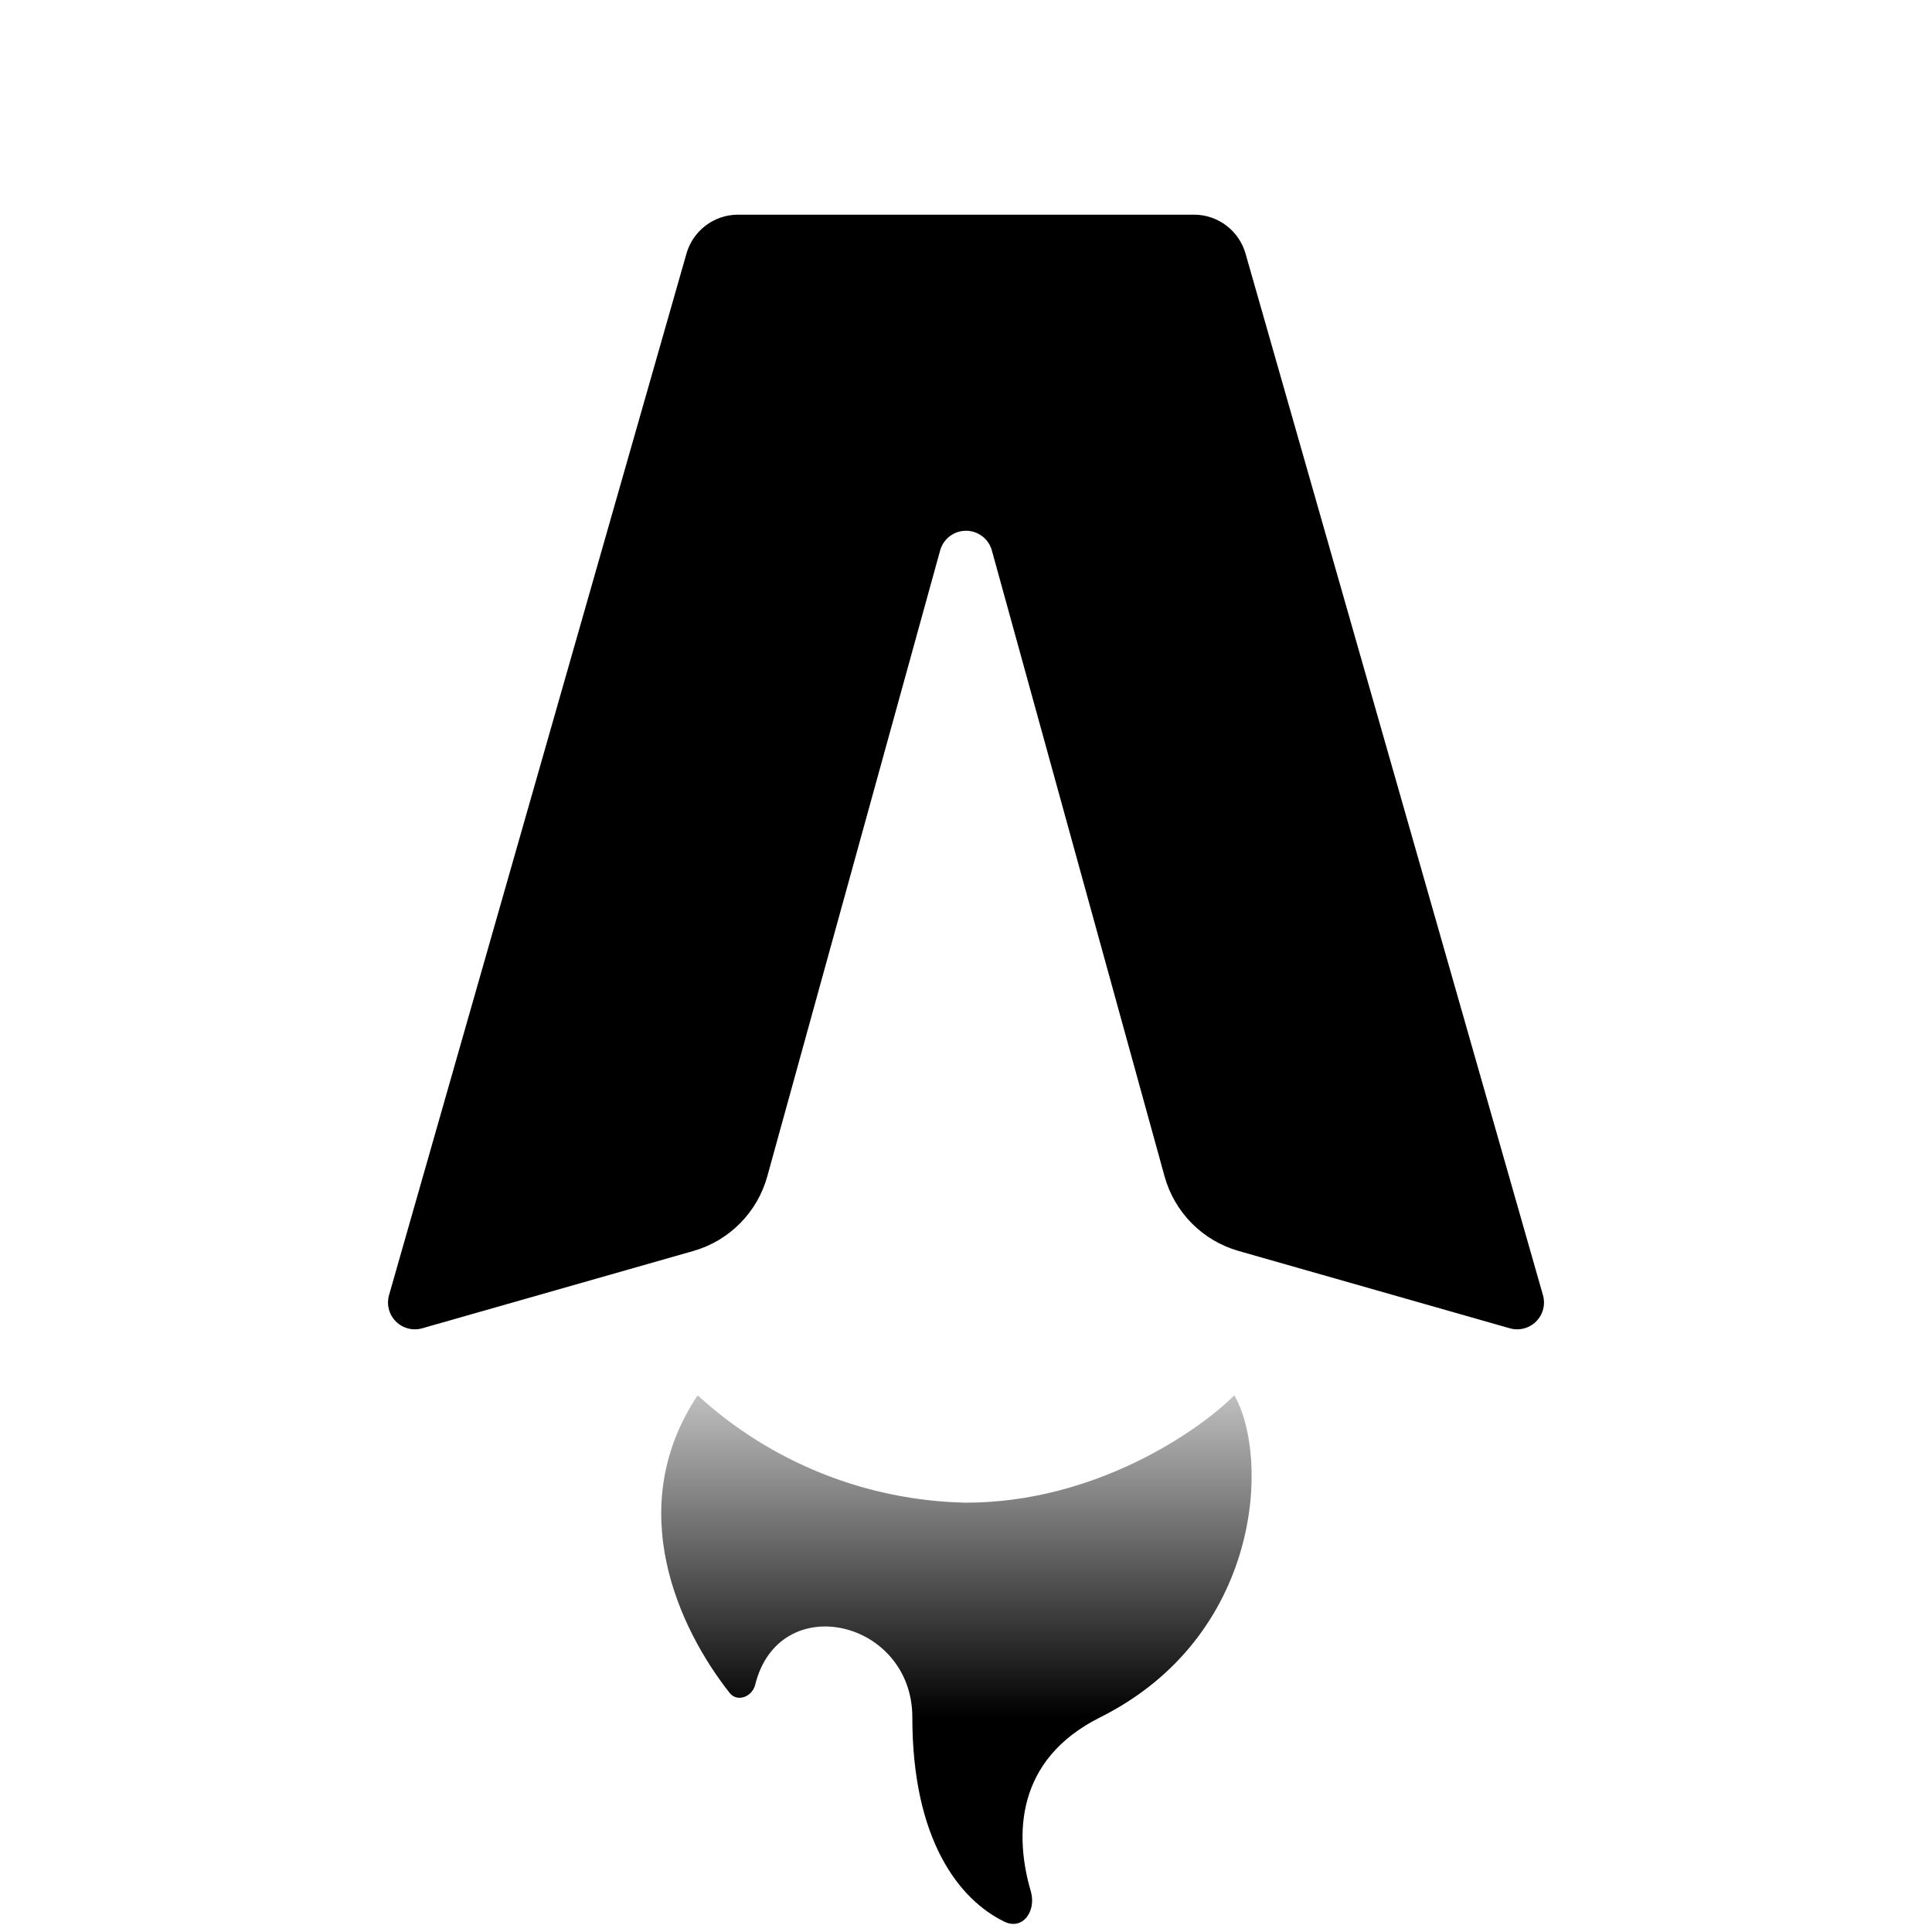
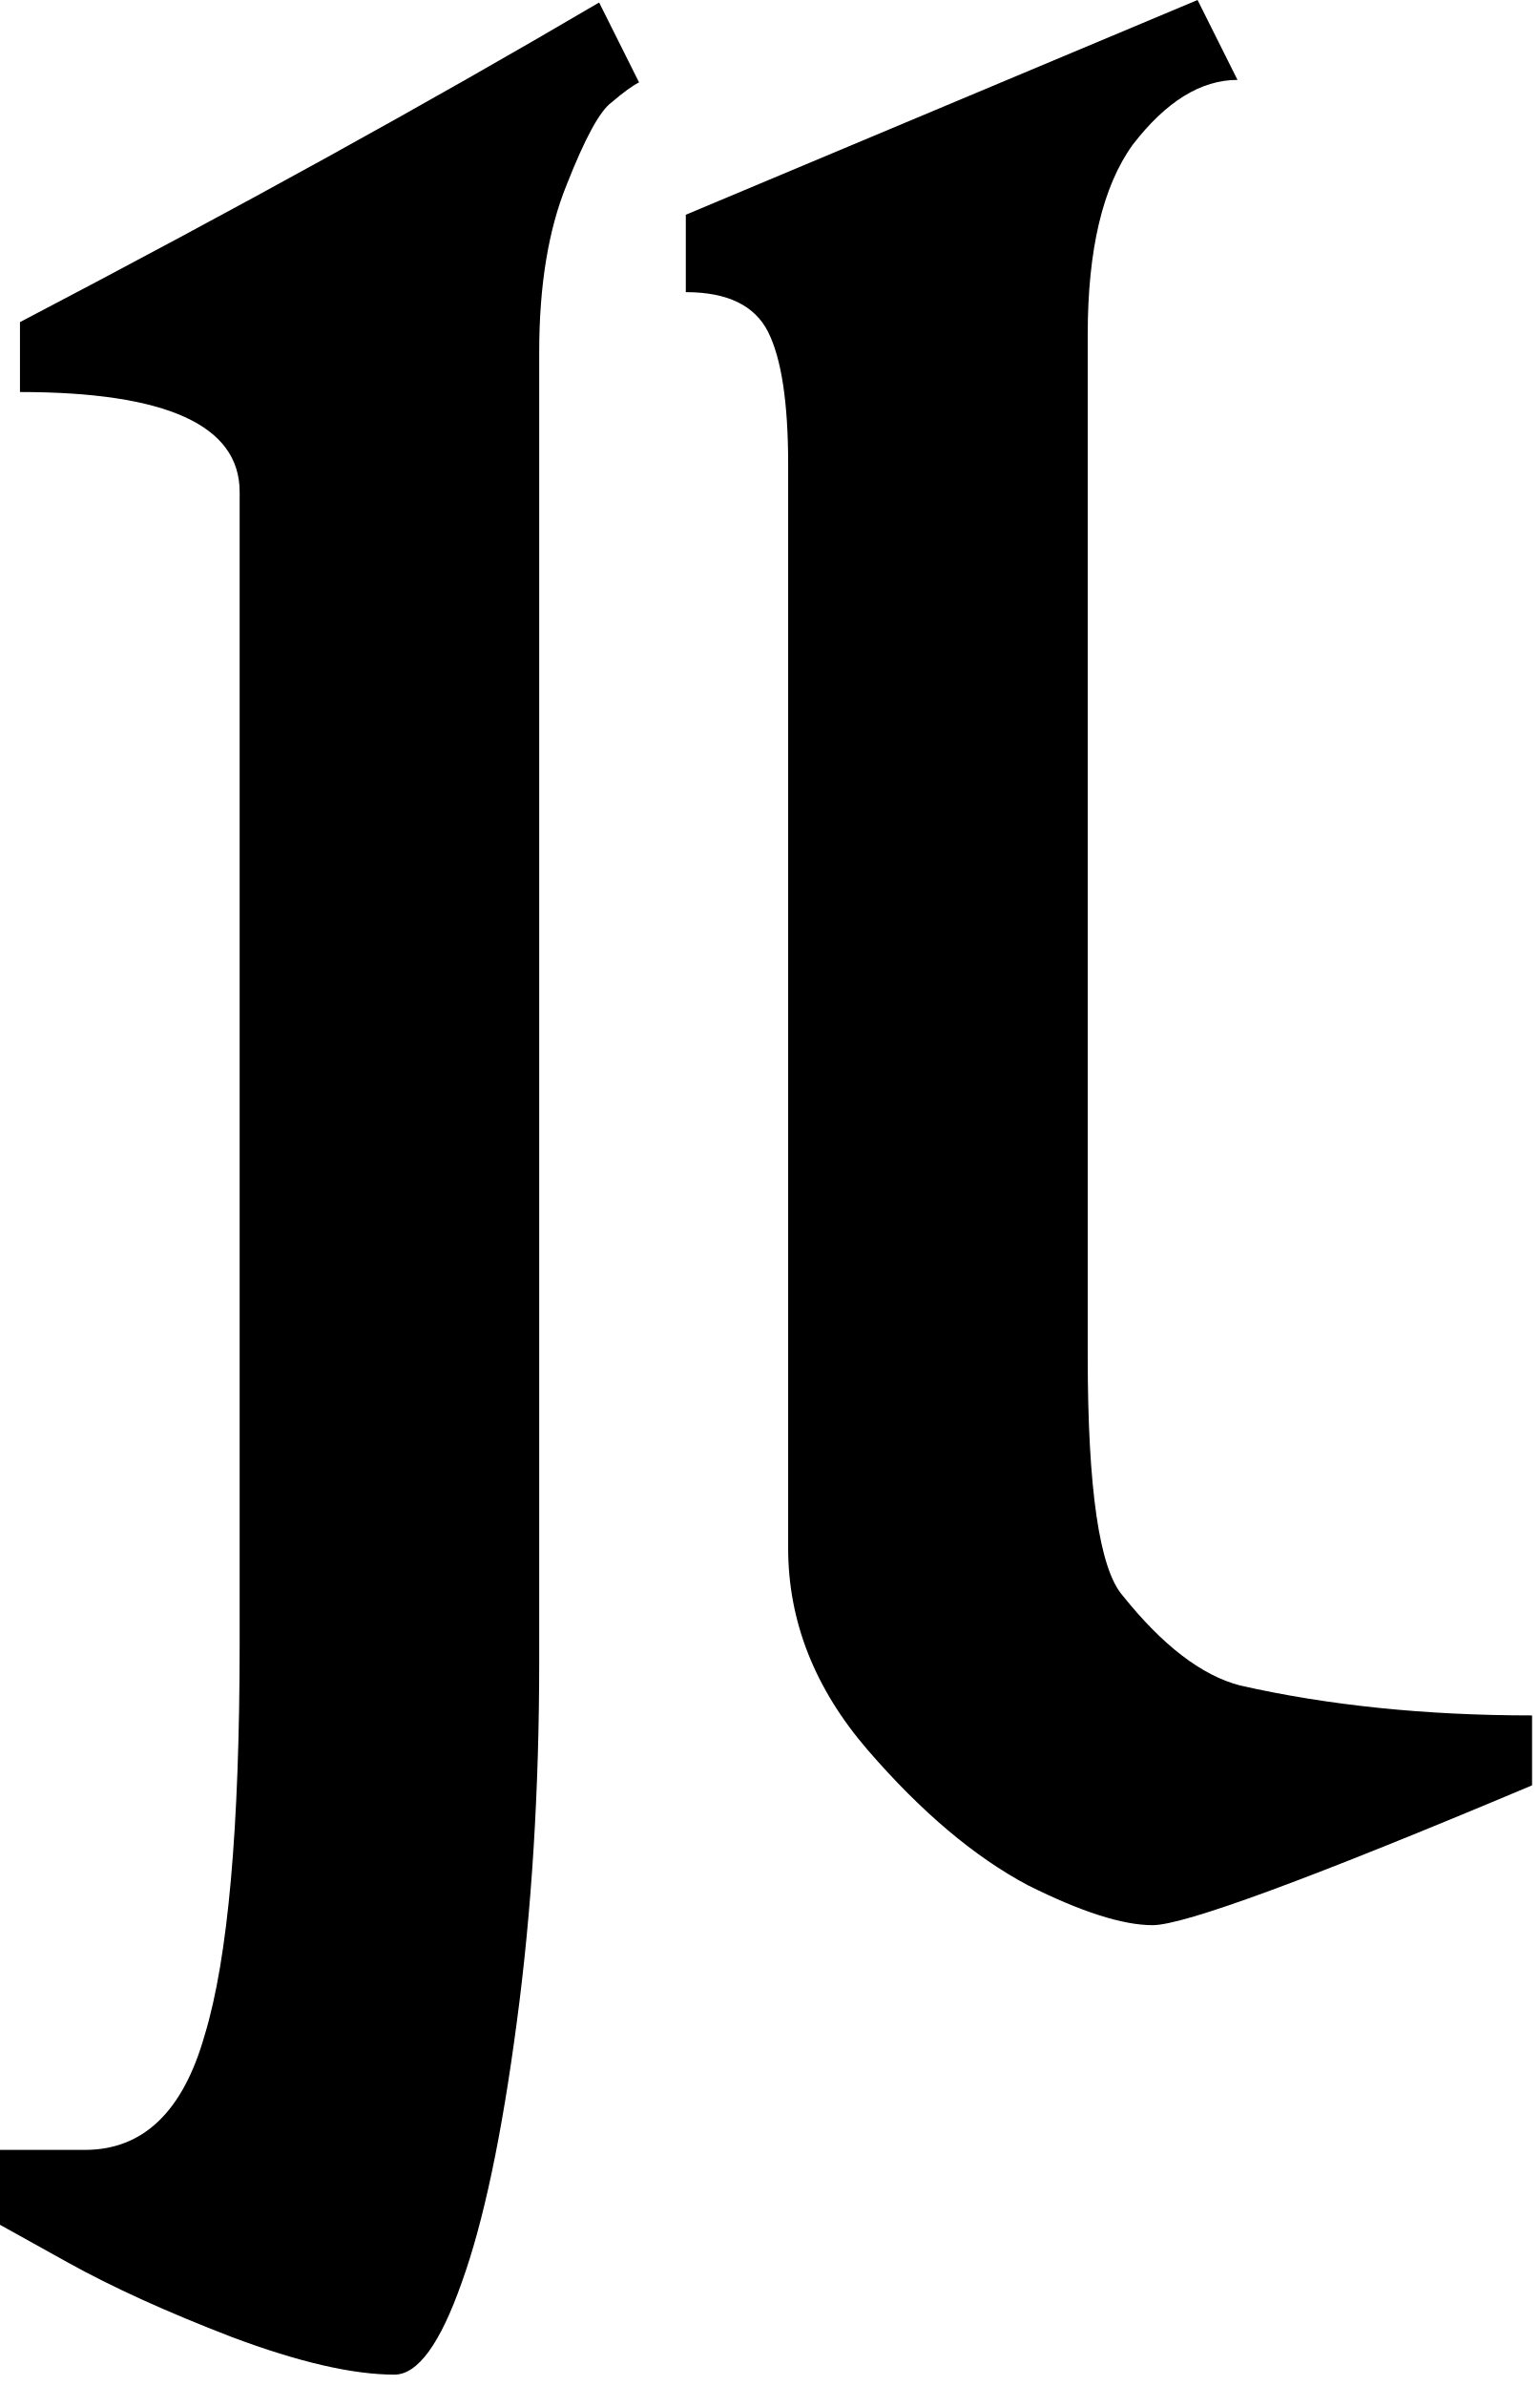
- <svg xmlns="http://www.w3.org/2000/svg" fill="none" viewBox="0 0 36 36">
-   <path fill="#000" d="M22.25 4h-8.5a1 1 0 0 0-.96.73l-5.54 19.4a.5.5 0 0 0 .62.62l5.05-1.44a2 2 0 0 0 1.38-1.4l3.22-11.66a.5.5 0 0 1 .96 0l3.22 11.67a2 2 0 0 0 1.38 1.39l5.05 1.44a.5.5 0 0 0 .62-.62l-5.54-19.4a1 1 0 0 0-.96-.73Z" />
-   <path fill="url(#gradient)" d="M18 28a7.63 7.63 0 0 1-5-2c-1.4 2.1-.35 4.35.6 5.55.14.17.41.07.47-.15.44-1.8 2.93-1.22 2.93.6 0 2.28.87 3.4 1.72 3.81.34.16.59-.2.49-.56-.31-1.05-.29-2.46 1.29-3.25 3-1.5 3.17-4.83 2.5-6-.67.67-2.6 2-5 2Z" />
-   <defs>
-     <linearGradient id="gradient" x1="16" x2="16" y1="32" y2="24" gradientUnits="userSpaceOnUse">
-       <stop stop-color="#000" />
-       <stop offset="1" stop-color="#000" stop-opacity="0" />
-     </linearGradient>
-   </defs>
-   <style>
-     @media (prefers-color-scheme:dark){:root{filter:invert(100%)}}
-   </style>
+ <svg xmlns="http://www.w3.org/2000/svg" version="1.1" width="111" height="172">
+   <svg width="111" height="172" viewBox="0 0 111 172" fill="none">
+     <path d="M17.28 118.44V35.46C17.28 30.66 12 28.26 1.44 28.26V23.22C17.04 15.06 30.96 7.38 43.2 0.18L46.08 5.94C45.6 6.18 44.94 6.66 44.1 7.38C43.26 7.98 42.18 9.96 40.86 13.32C39.54 16.56 38.88 20.58 38.88 25.38V119.7C38.88 129.06 38.34 137.76 37.26 145.8C36.18 153.96 34.86 160.2 33.3 164.52C31.74 168.96 30.12 171.18 28.44 171.18C25.44 171.18 21.54 170.28 16.74 168.48C12.06 166.68 8.1 164.88 4.86 163.08L0 160.38V154.98H6.12C10.32 154.98 13.2 152.22 14.76 146.7C16.44 141.18 17.28 131.76 17.28 118.44Z" fill="black" />
+     <path d="M56.831 111.6V33.48C56.831 29.04 56.351 25.86 55.391 23.94C54.431 22.02 52.451 21.06 49.451 21.06V15.48L86.351 0L89.231 5.76C86.591 5.76 84.071 7.32 81.671 10.44C79.511 13.44 78.431 18 78.431 24.12V97.74C78.431 107.34 79.271 113.1 80.951 115.02C83.831 118.62 86.651 120.78 89.411 121.5C95.771 122.94 102.791 123.66 110.471 123.66V128.7C94.511 135.42 85.391 138.78 83.111 138.78C80.951 138.78 77.951 137.82 74.111 135.9C70.271 133.86 66.431 130.62 62.591 126.18C58.751 121.74 56.831 116.88 56.831 111.6Z" fill="black" />
+   </svg>
+   <style>@media (prefers-color-scheme: light) { :root { filter: none; } }
+ </style>
</svg>
